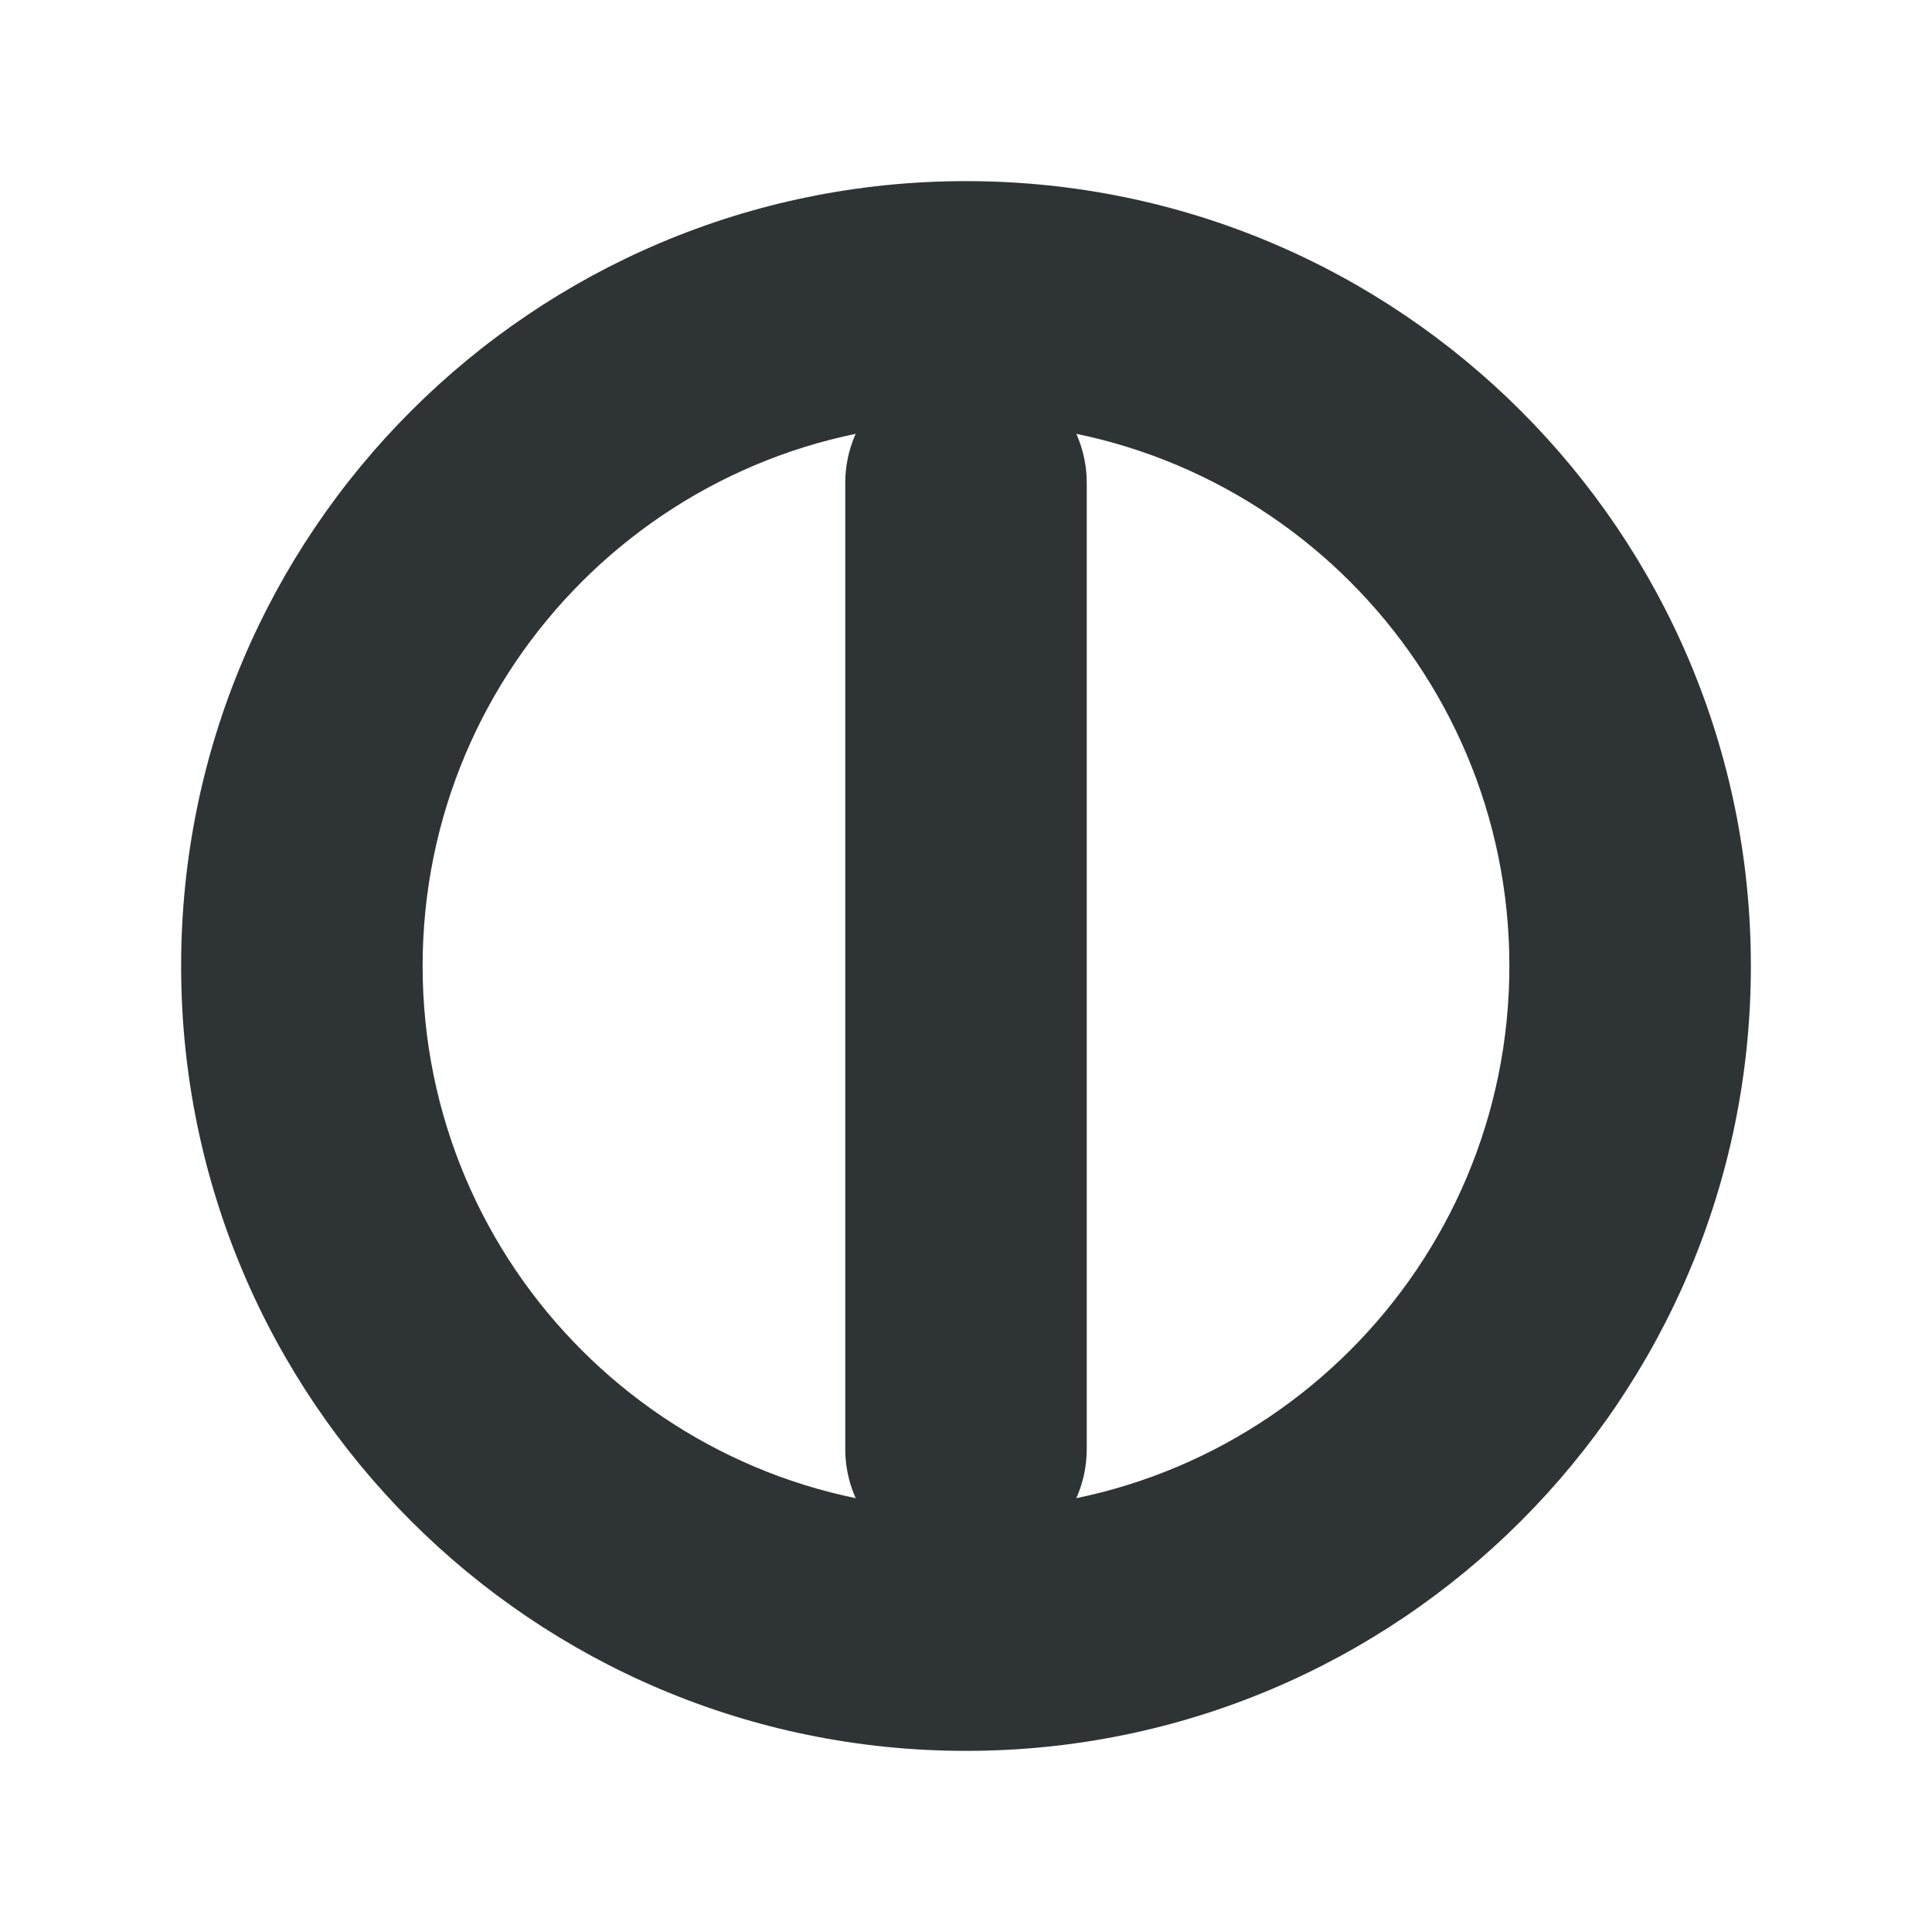
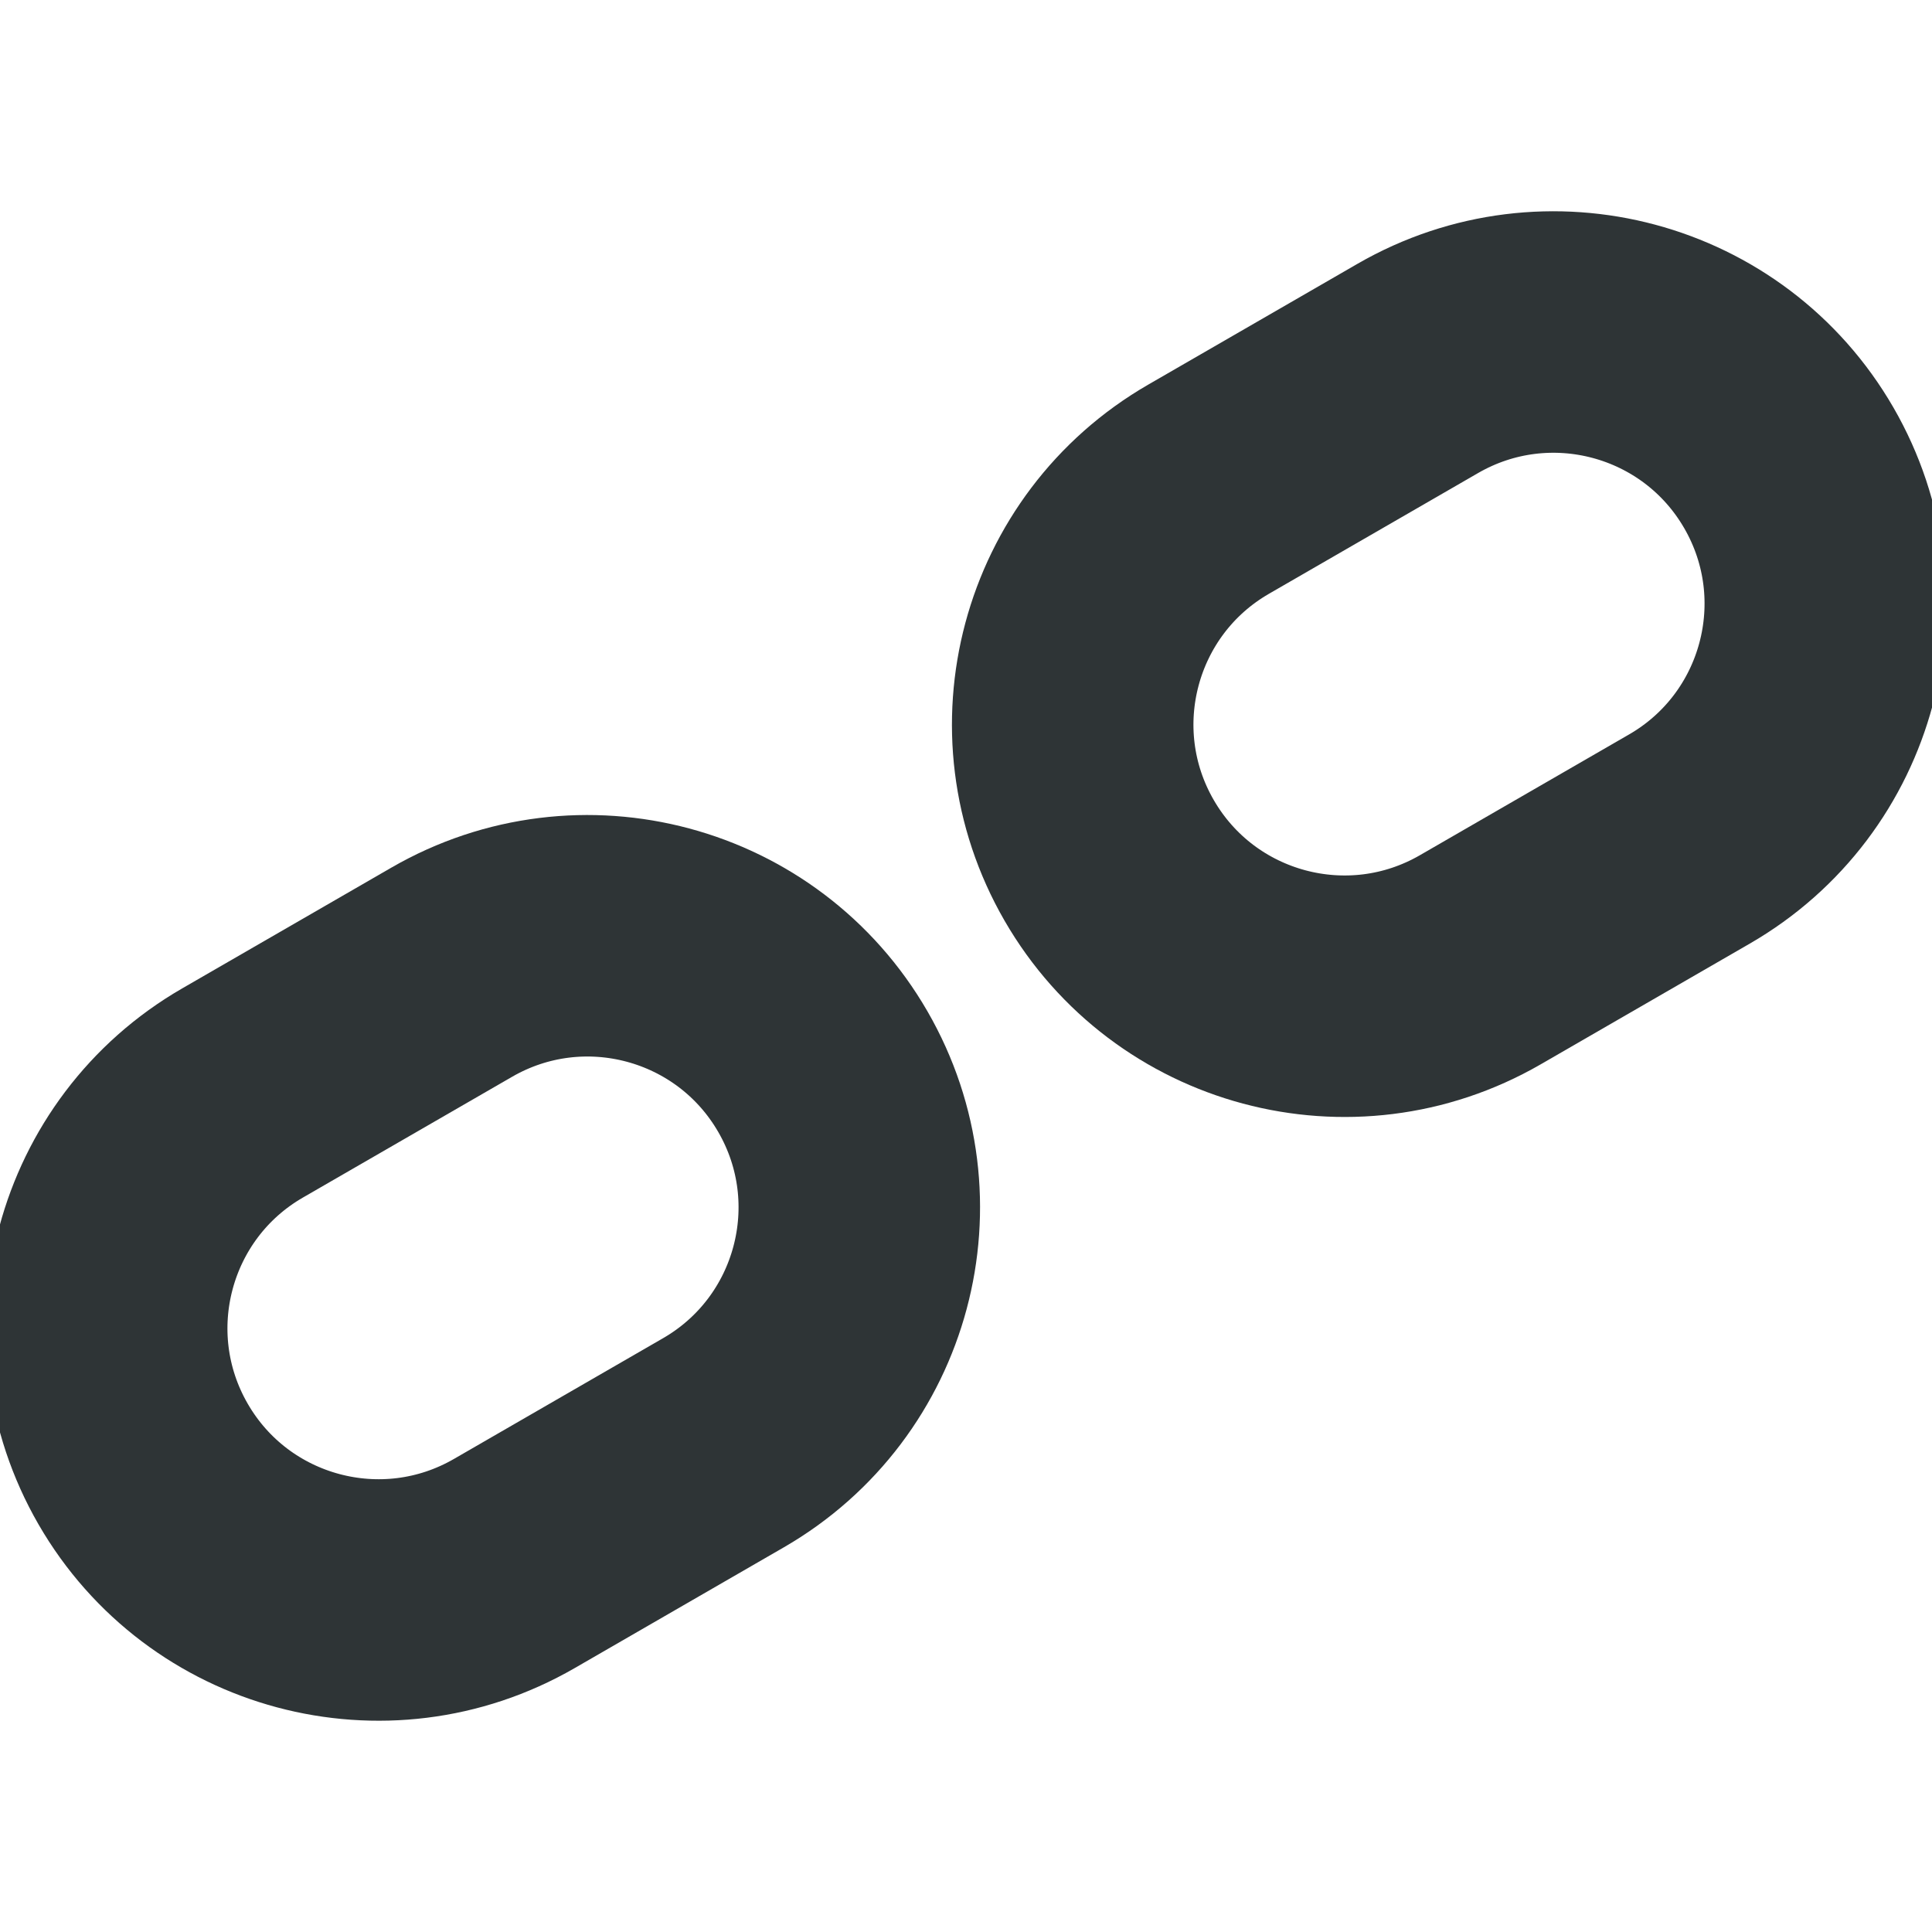
<svg xmlns="http://www.w3.org/2000/svg" width="16" height="16" viewBox="0 0 16 16">
-   <path fill="#2e3436" d="M8 1.5a6.5 6.5 0 1 0 0 13 6.5 6.5 0 0 0 0-13zm0 2a4.5 4.5 0 1 1 0 9 4.5 4.5 0 0 1 0-9z" />
-   <rect fill="#2e3436" x="7" y="3" width="2" height="10" rx="1" />
+   <g fill="none" stroke="#2e3436" stroke-width="2" stroke-linecap="round">
+     <rect x="0.75" y="8.25" width="6.5" height="4.5" rx="2.25" transform="rotate(-30 4 10.5)" />
+     <rect x="8.75" y="3.25" width="6.5" height="4.5" rx="2.25" transform="rotate(-30 12 5.5)" />
+   </g>
</svg>
